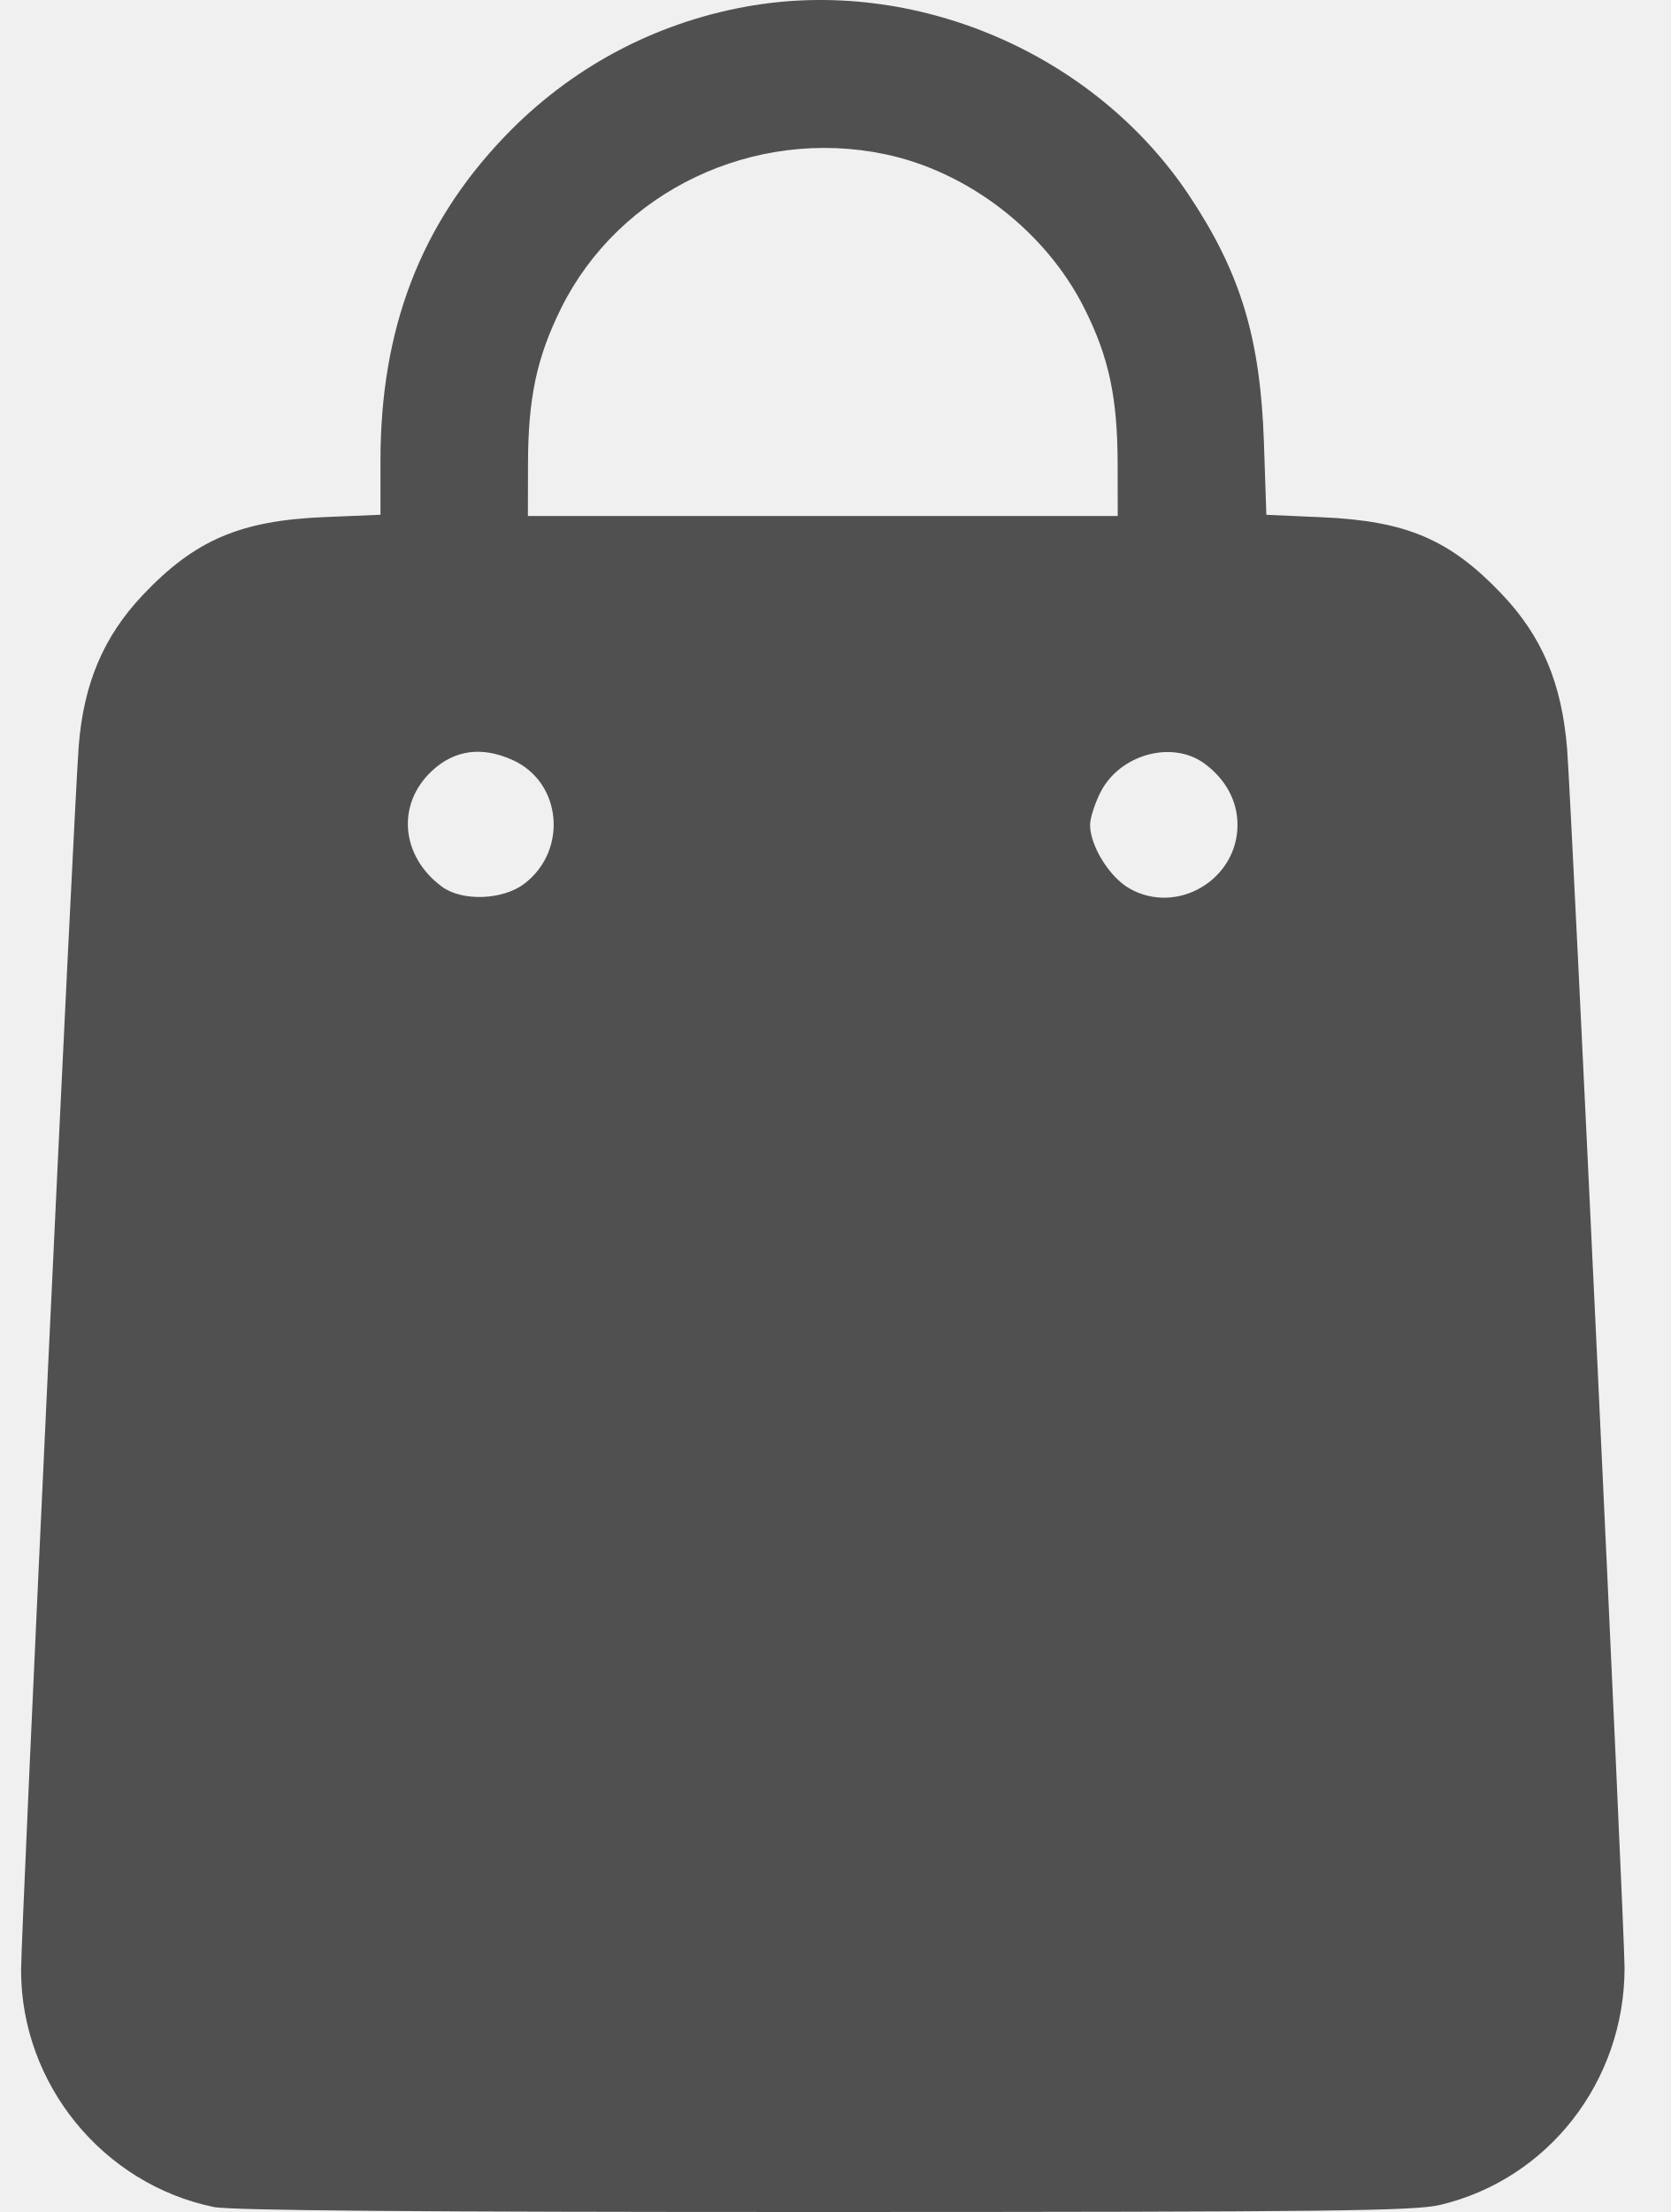
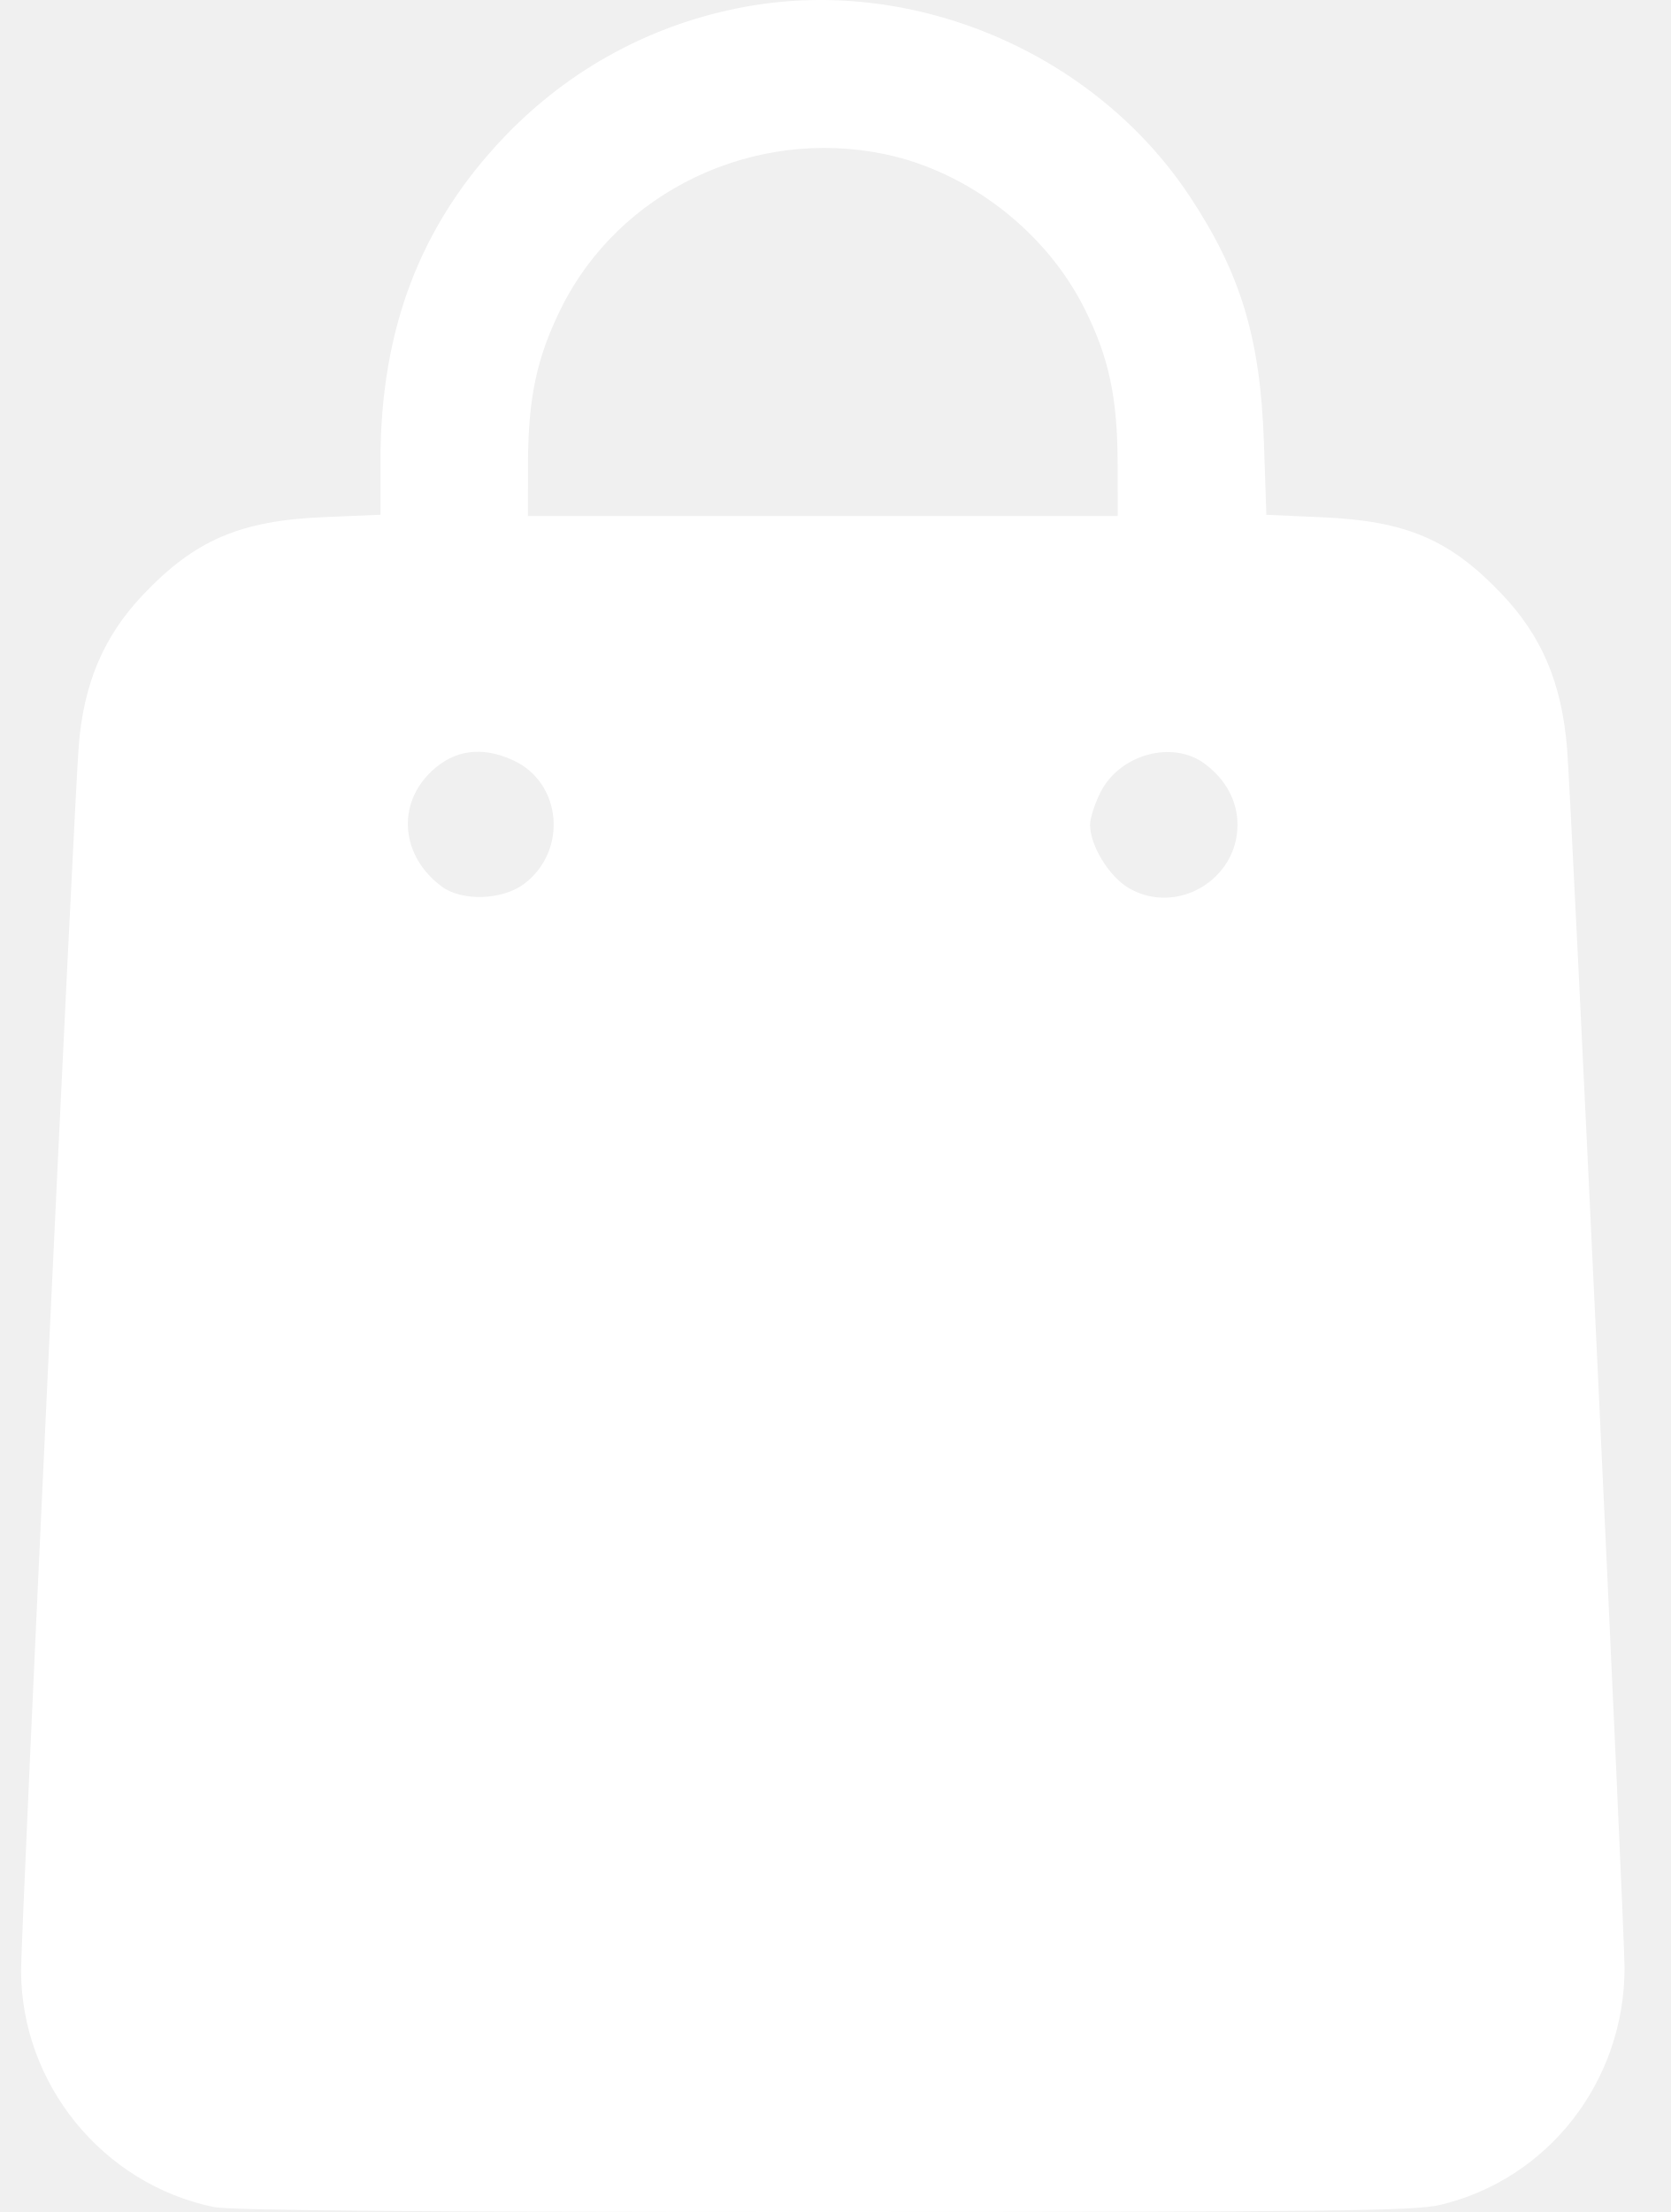
<svg xmlns="http://www.w3.org/2000/svg" width="34" height="45" viewBox="0 0 34 45" fill="none">
-   <path fill-rule="evenodd" clip-rule="evenodd" d="M15.181 0.135C13.29 0.478 11.591 1.394 10.261 2.786C8.554 4.572 7.742 6.695 7.742 9.372V10.472L6.593 10.52C4.884 10.591 3.959 10.989 2.899 12.112C2.107 12.951 1.702 13.906 1.602 15.175C1.507 16.372 0.429 39.272 0.429 40.083C0.429 42.392 2.088 44.431 4.348 44.898C4.693 44.97 8.477 45.001 16.771 45C27.077 44.999 28.779 44.979 29.298 44.857C31.502 44.338 33.057 42.342 33.057 40.034C33.057 39.258 31.974 16.296 31.888 15.233C31.778 13.891 31.376 12.942 30.549 12.075C29.499 10.974 28.615 10.598 26.904 10.523L25.768 10.473L25.719 9.009C25.647 6.879 25.247 5.556 24.2 3.981C22.266 1.075 18.605 -0.486 15.181 0.135ZM18.009 3.137C19.708 3.493 21.285 4.713 22.068 6.278C22.566 7.272 22.74 8.091 22.742 9.443L22.744 10.498H16.743H10.742L10.744 9.443C10.746 8.102 10.92 7.279 11.412 6.282C12.591 3.889 15.34 2.579 18.009 3.137ZM10.436 15.464C11.431 15.915 11.56 17.298 10.671 17.977C10.231 18.312 9.403 18.342 8.991 18.037C8.155 17.418 8.064 16.359 8.788 15.684C9.249 15.253 9.808 15.178 10.436 15.464ZM24.512 15.536C24.944 15.855 25.181 16.297 25.181 16.78C25.181 17.901 23.945 18.627 22.978 18.072C22.573 17.84 22.181 17.204 22.181 16.78C22.181 16.647 22.276 16.35 22.392 16.12C22.782 15.345 23.856 15.05 24.512 15.536Z" fill="#505050" />
+   <path fill-rule="evenodd" clip-rule="evenodd" d="M15.181 0.135C13.29 0.478 11.591 1.394 10.261 2.786C8.554 4.572 7.742 6.695 7.742 9.372V10.472L6.593 10.52C4.884 10.591 3.959 10.989 2.899 12.112C2.107 12.951 1.702 13.906 1.602 15.175C1.507 16.372 0.429 39.272 0.429 40.083C0.429 42.392 2.088 44.431 4.348 44.898C4.693 44.97 8.477 45.001 16.771 45C27.077 44.999 28.779 44.979 29.298 44.857C31.502 44.338 33.057 42.342 33.057 40.034C33.057 39.258 31.974 16.296 31.888 15.233C31.778 13.891 31.376 12.942 30.549 12.075C29.499 10.974 28.615 10.598 26.904 10.523L25.768 10.473L25.719 9.009C25.647 6.879 25.247 5.556 24.2 3.981C22.266 1.075 18.605 -0.486 15.181 0.135ZM18.009 3.137C19.708 3.493 21.285 4.713 22.068 6.278C22.566 7.272 22.74 8.091 22.742 9.443L22.744 10.498H16.743H10.742L10.744 9.443C10.746 8.102 10.92 7.279 11.412 6.282C12.591 3.889 15.34 2.579 18.009 3.137ZM10.436 15.464C11.431 15.915 11.56 17.298 10.671 17.977C10.231 18.312 9.403 18.342 8.991 18.037C8.155 17.418 8.064 16.359 8.788 15.684C9.249 15.253 9.808 15.178 10.436 15.464ZM24.512 15.536C24.944 15.855 25.181 16.297 25.181 16.78C25.181 17.901 23.945 18.627 22.978 18.072C22.573 17.84 22.181 17.204 22.181 16.78C22.181 16.647 22.276 16.35 22.392 16.12C22.782 15.345 23.856 15.05 24.512 15.536Z" fill="white" />
</svg>
